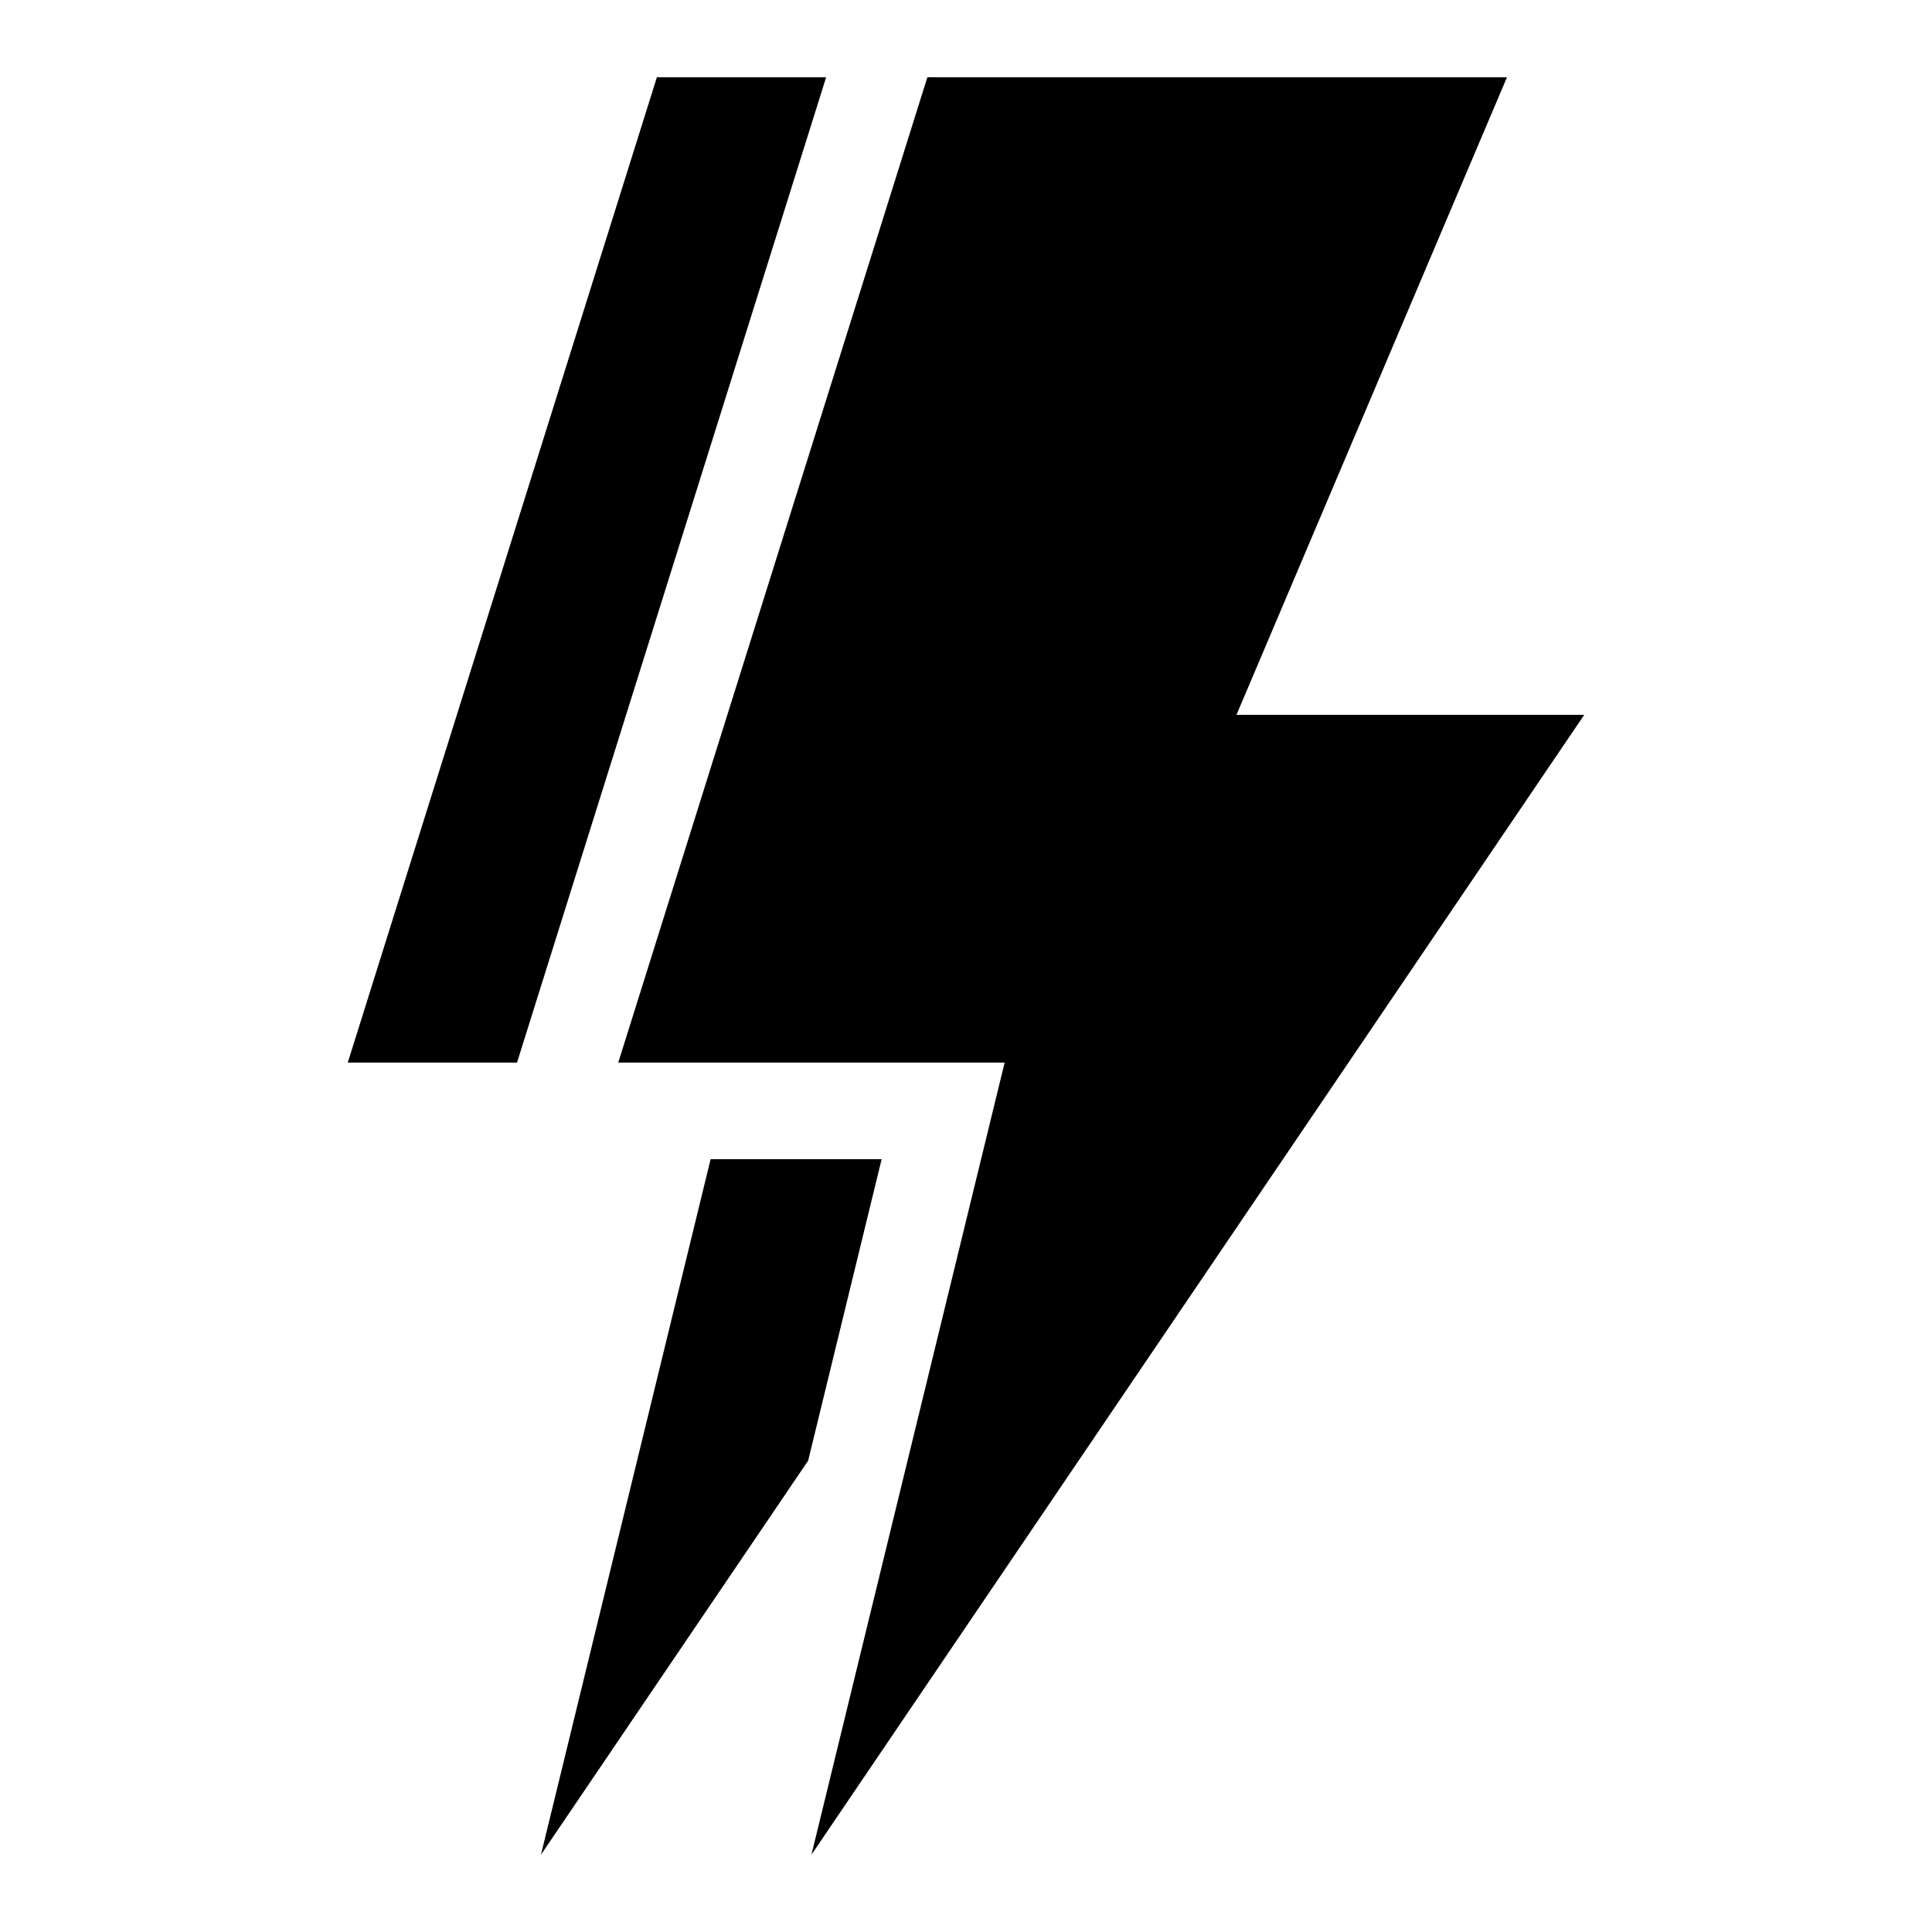
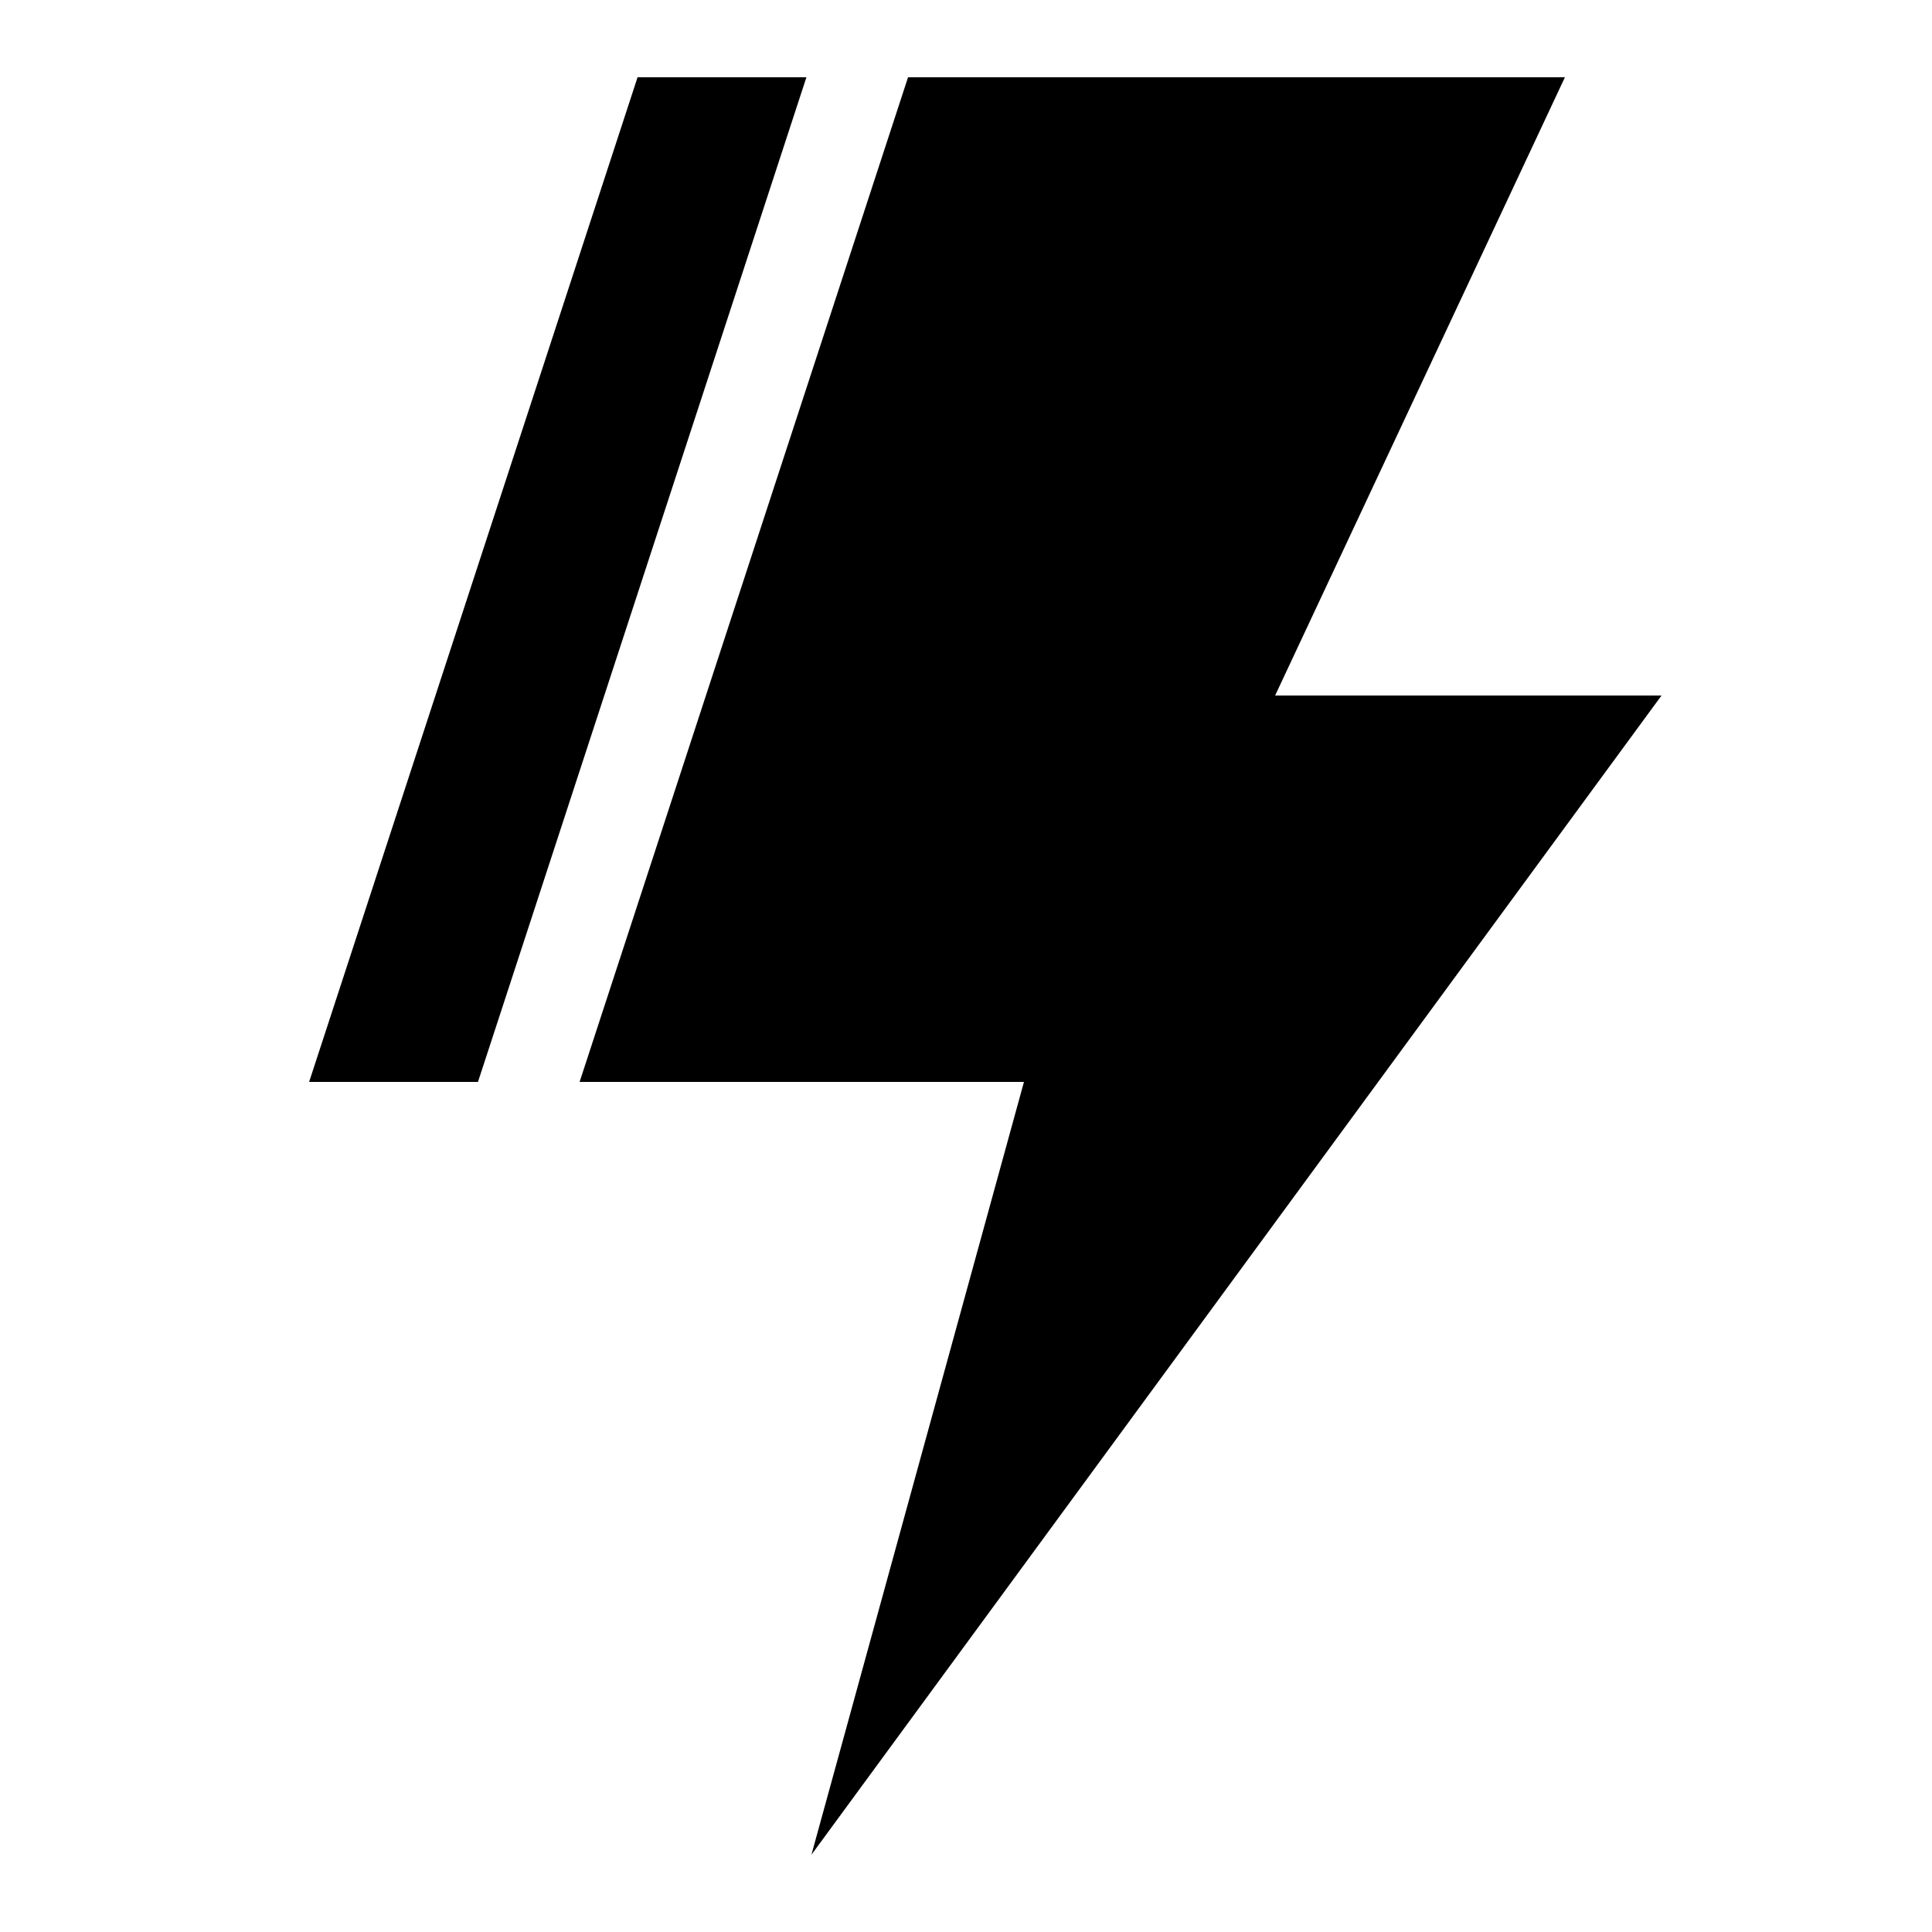
<svg xmlns="http://www.w3.org/2000/svg" width="480" height="480" viewBox="0 0 480 480">
-   <path fill="#000" fill-rule="evenodd" d="M230.4 19.2 L374.4 19.2 L307.2 177.6 L393.6 177.6 L201.6 460.8 L249.6 264.0 L153.6 264.0 Z M219.04 288.0 L200.78 362.9 L134.4 460.8 L176.55 288.0 Z M128.45 264.0 L86.4 264.0 L163.2 19.2 L205.25 19.2 Z" />
+   <path fill="#000" fill-rule="evenodd" d="M225.6 19.2 L388.8 19.2 L316.8 172.8 L412.8 172.8 L201.6 460.8 L254.4 268.8 L144.0 268.8 Z M118.75 268.8 L76.8 268.8 L158.4 19.2 L200.35 19.2 Z" />
</svg>
